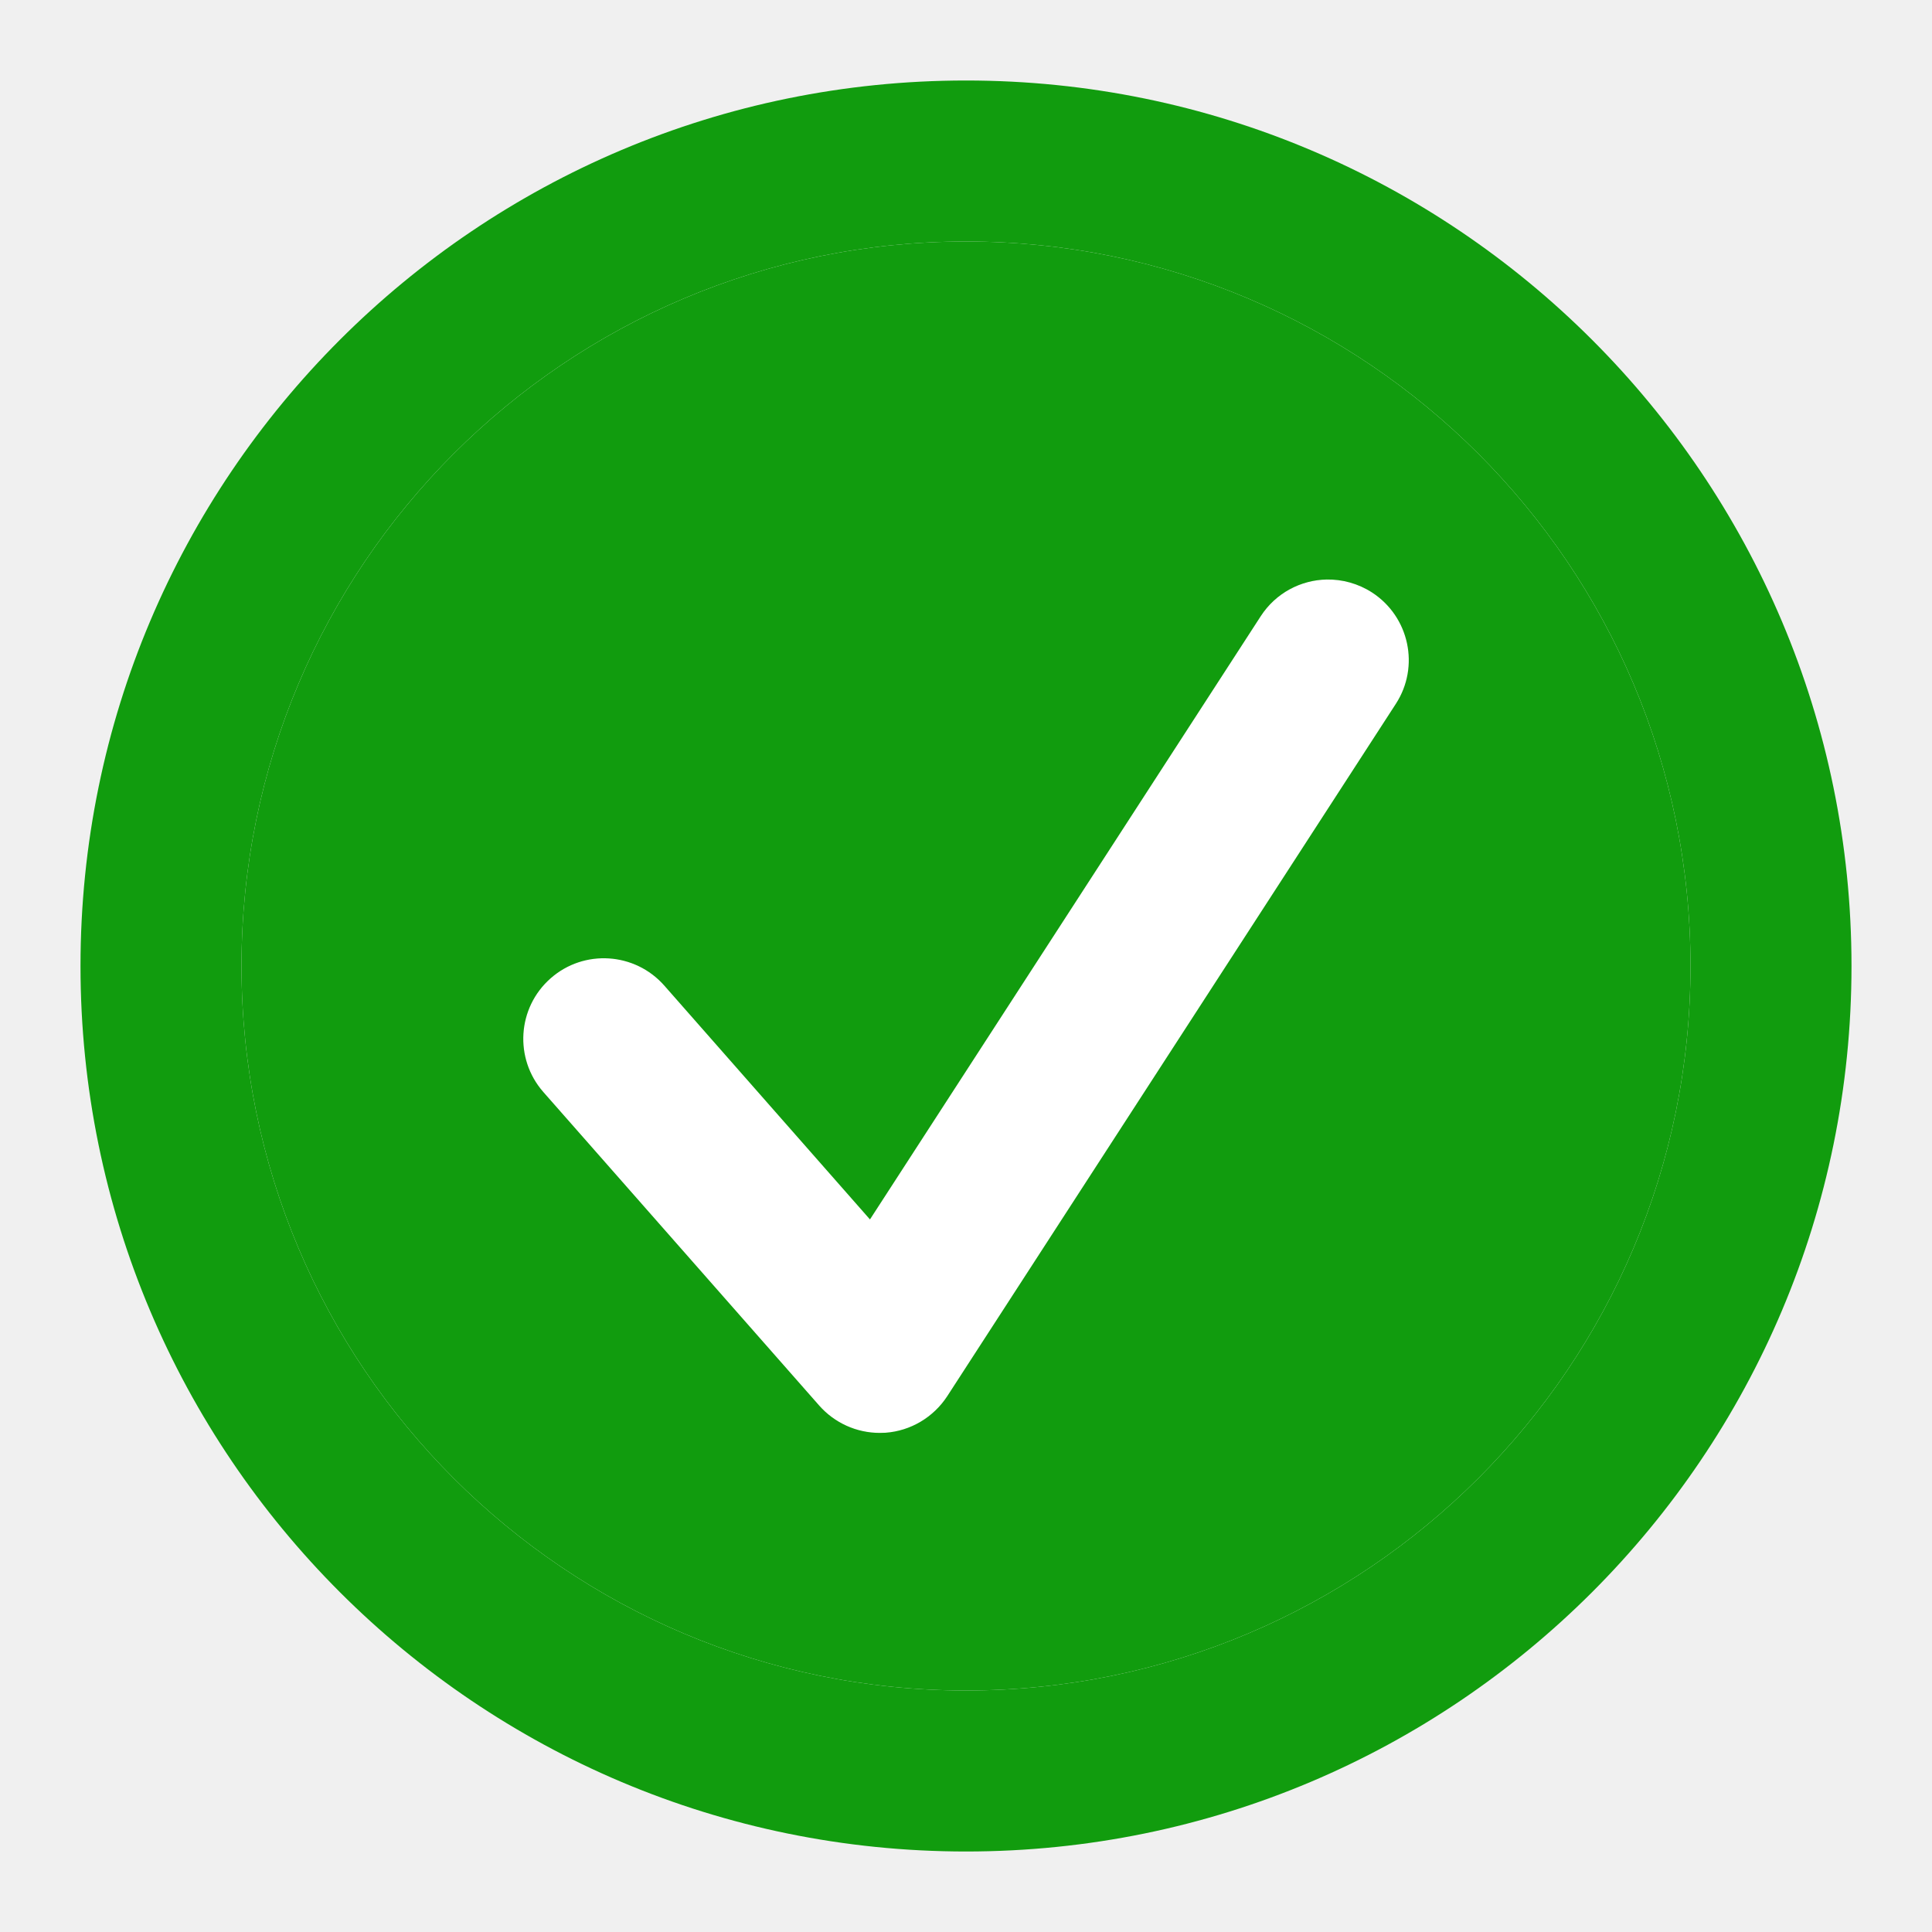
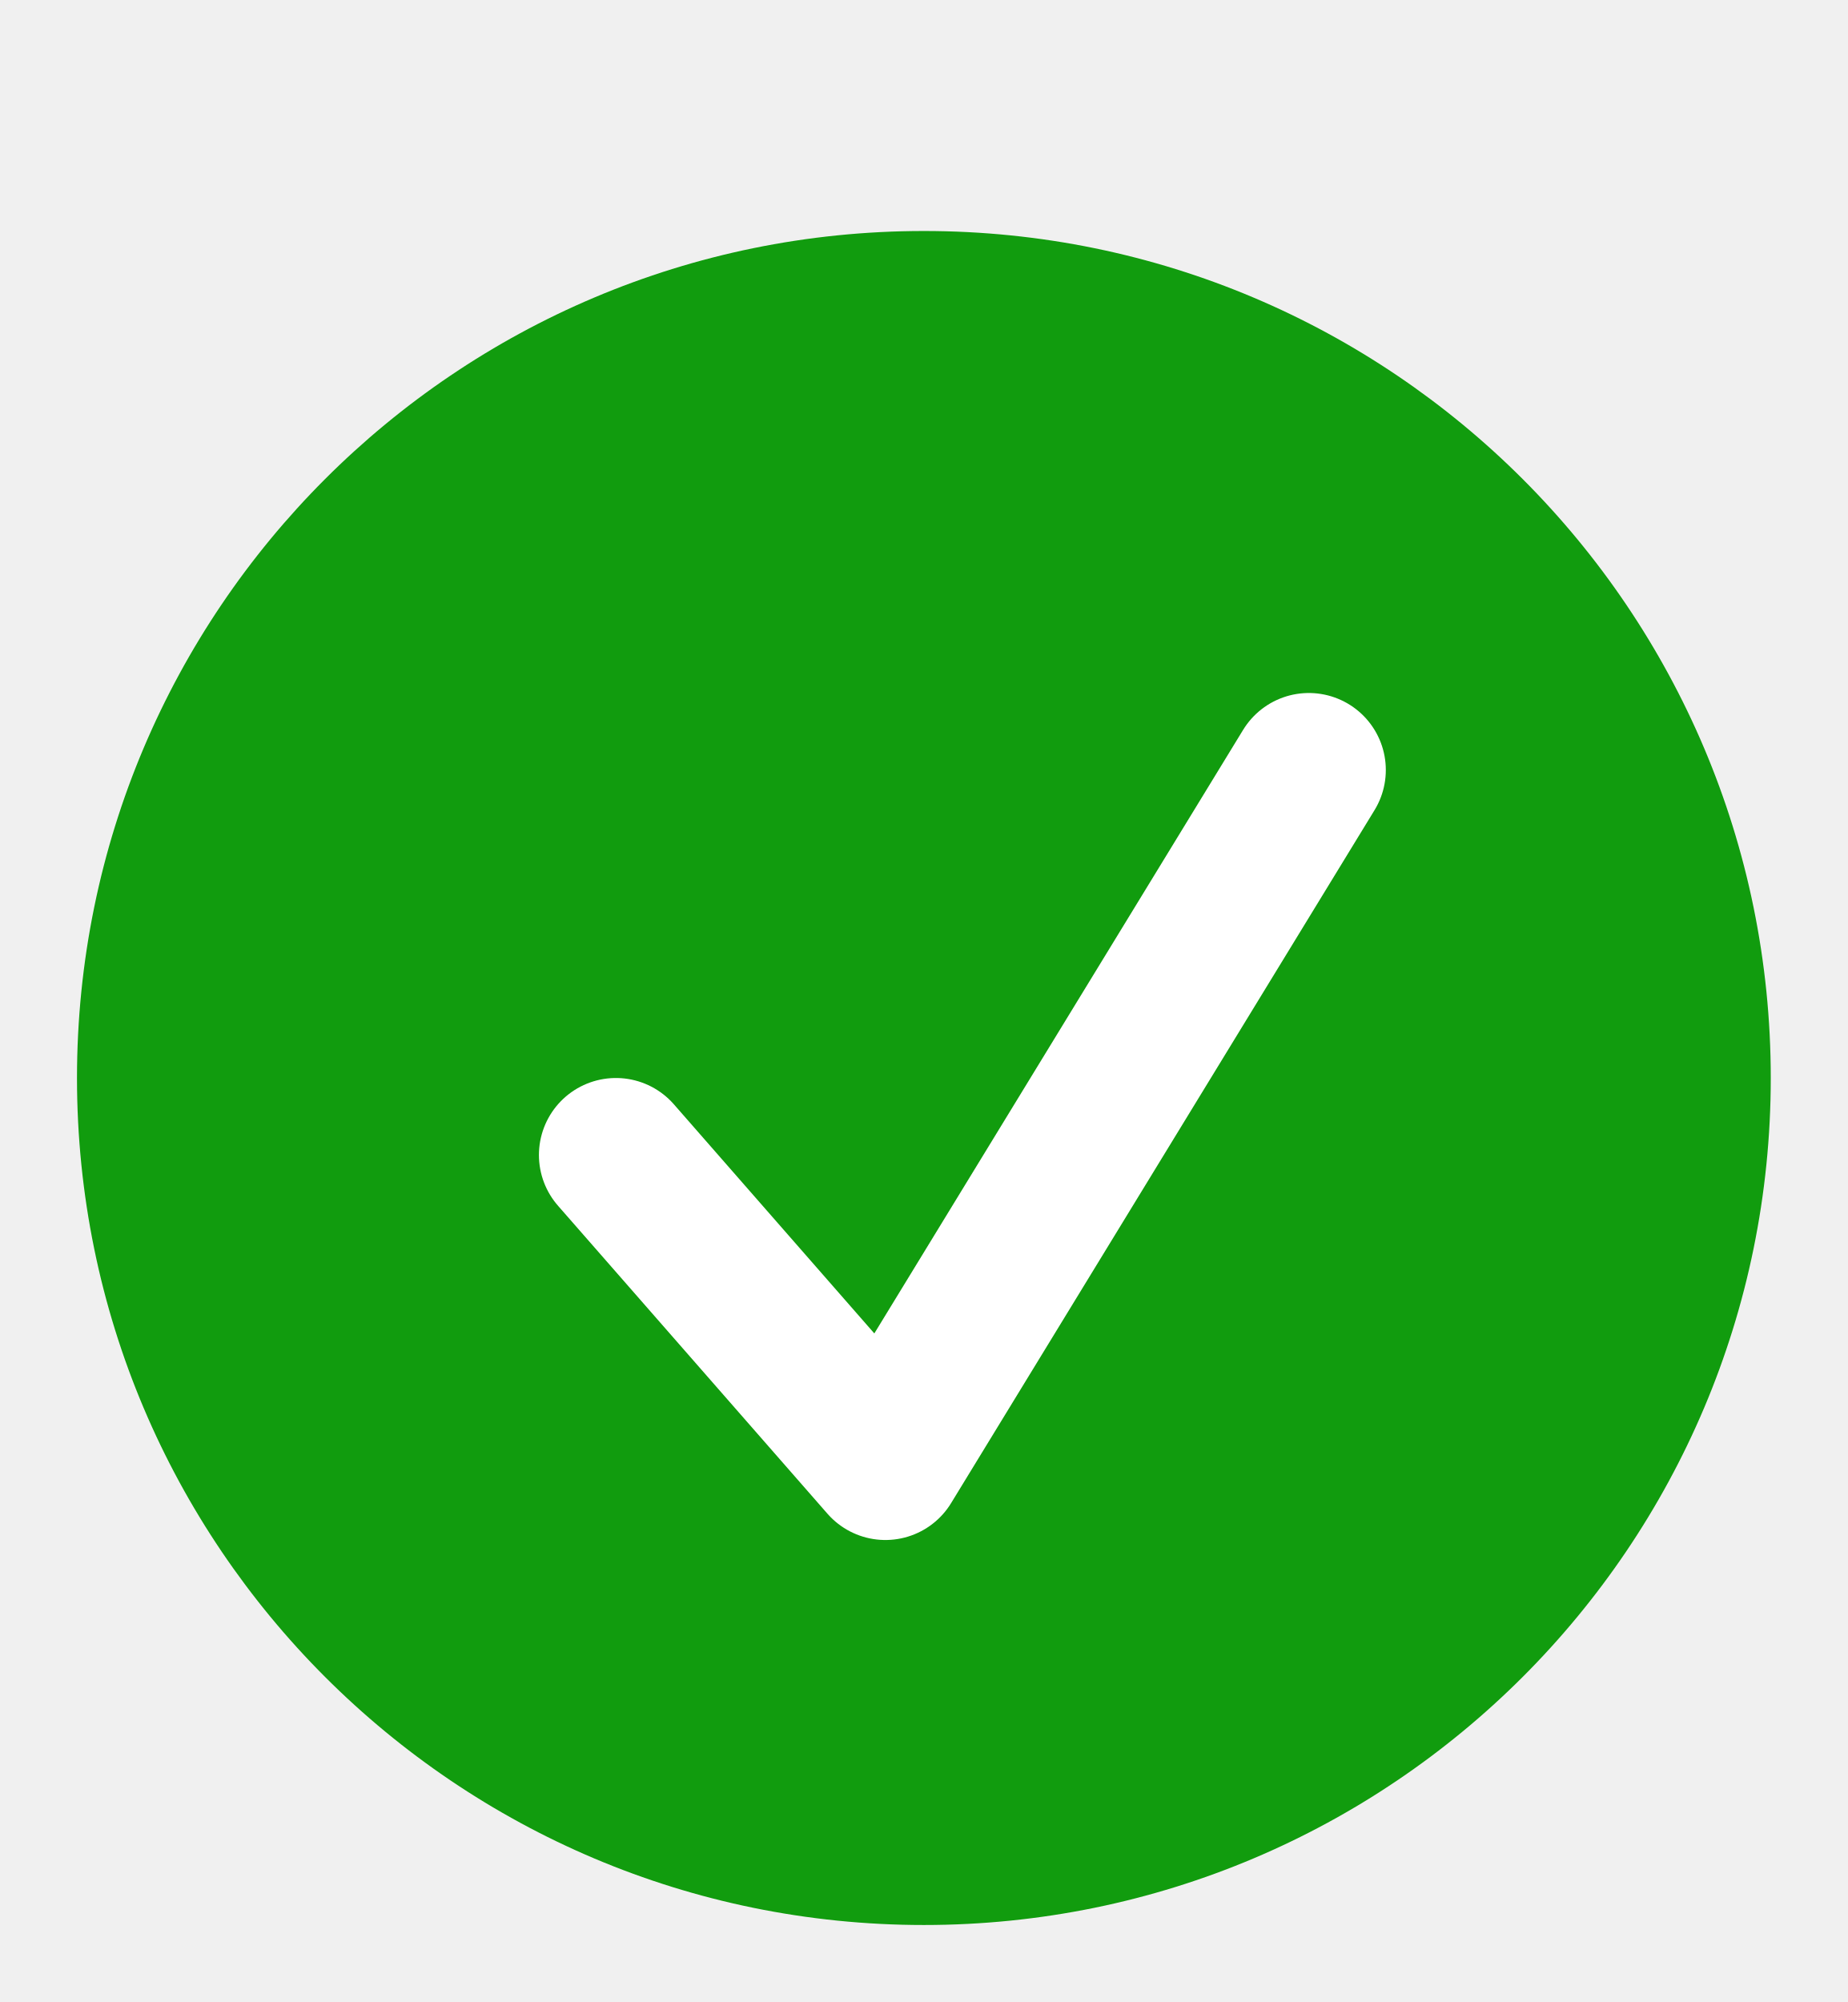
- <svg xmlns="http://www.w3.org/2000/svg" width="24" height="24" viewBox="0 0 24 24" fill="none">
-   <path fill-rule="evenodd" clip-rule="evenodd" d="M15.661 7.655C15.848 7.366 16.16 7.205 16.481 7.199C16.674 7.196 16.87 7.248 17.044 7.36C17.507 7.661 17.64 8.28 17.34 8.743L11.767 17.344C11.596 17.606 11.313 17.775 11.001 17.798C10.976 17.799 10.952 17.8 10.928 17.8C10.642 17.8 10.368 17.677 10.177 17.461L6.749 13.565C6.385 13.15 6.425 12.518 6.84 12.153C7.254 11.788 7.887 11.829 8.252 12.243L10.807 15.148L13.234 11.402L15.661 7.655Z" fill="white" />
-   <path fill-rule="evenodd" clip-rule="evenodd" d="M12 3C16.971 3 21 7.029 21 12C21 16.971 16.971 21 12 21C7.029 21 3 16.971 3 12C3 7.029 7.029 3 12 3ZM15.661 7.655C15.848 7.366 16.16 7.205 16.481 7.199C16.674 7.196 16.87 7.248 17.044 7.36C17.507 7.661 17.64 8.28 17.34 8.743L11.767 17.344C11.596 17.606 11.313 17.775 11.001 17.798C10.976 17.799 10.952 17.8 10.928 17.8C10.642 17.8 10.368 17.677 10.177 17.461L6.749 13.565C6.385 13.15 6.425 12.518 6.84 12.153C7.254 11.788 7.887 11.829 8.252 12.243L10.807 15.148L13.234 11.402L15.661 7.655Z" fill="#119C0E" />
-   <path fill-rule="evenodd" clip-rule="evenodd" d="M12 1C5.925 1 1 5.925 1 12C1 18.075 5.925 23 12 23C18.075 23 23 18.075 23 12C23 5.925 18.075 1 12 1ZM21 12C21 7.029 16.971 3 12 3C7.029 3 3 7.029 3 12C3 16.971 7.029 21 12 21C16.971 21 21 16.971 21 12Z" fill="#119C0E" />
+ <svg xmlns="http://www.w3.org/2000/svg" width="24" height="26" viewBox="0 0 24 26" fill="none">
+   <path d="M12 25C18.075 25 23 20.075 23 14C23 7.925 18.075 3 12 3C5.925 3 1 7.925 1 14C1 20.075 5.925 25 12 25Z" fill="#119C0E" />
+   <path d="M8 15L11.5 19L17 10" stroke="white" stroke-width="2" stroke-linecap="round" stroke-linejoin="round" />
</svg>
